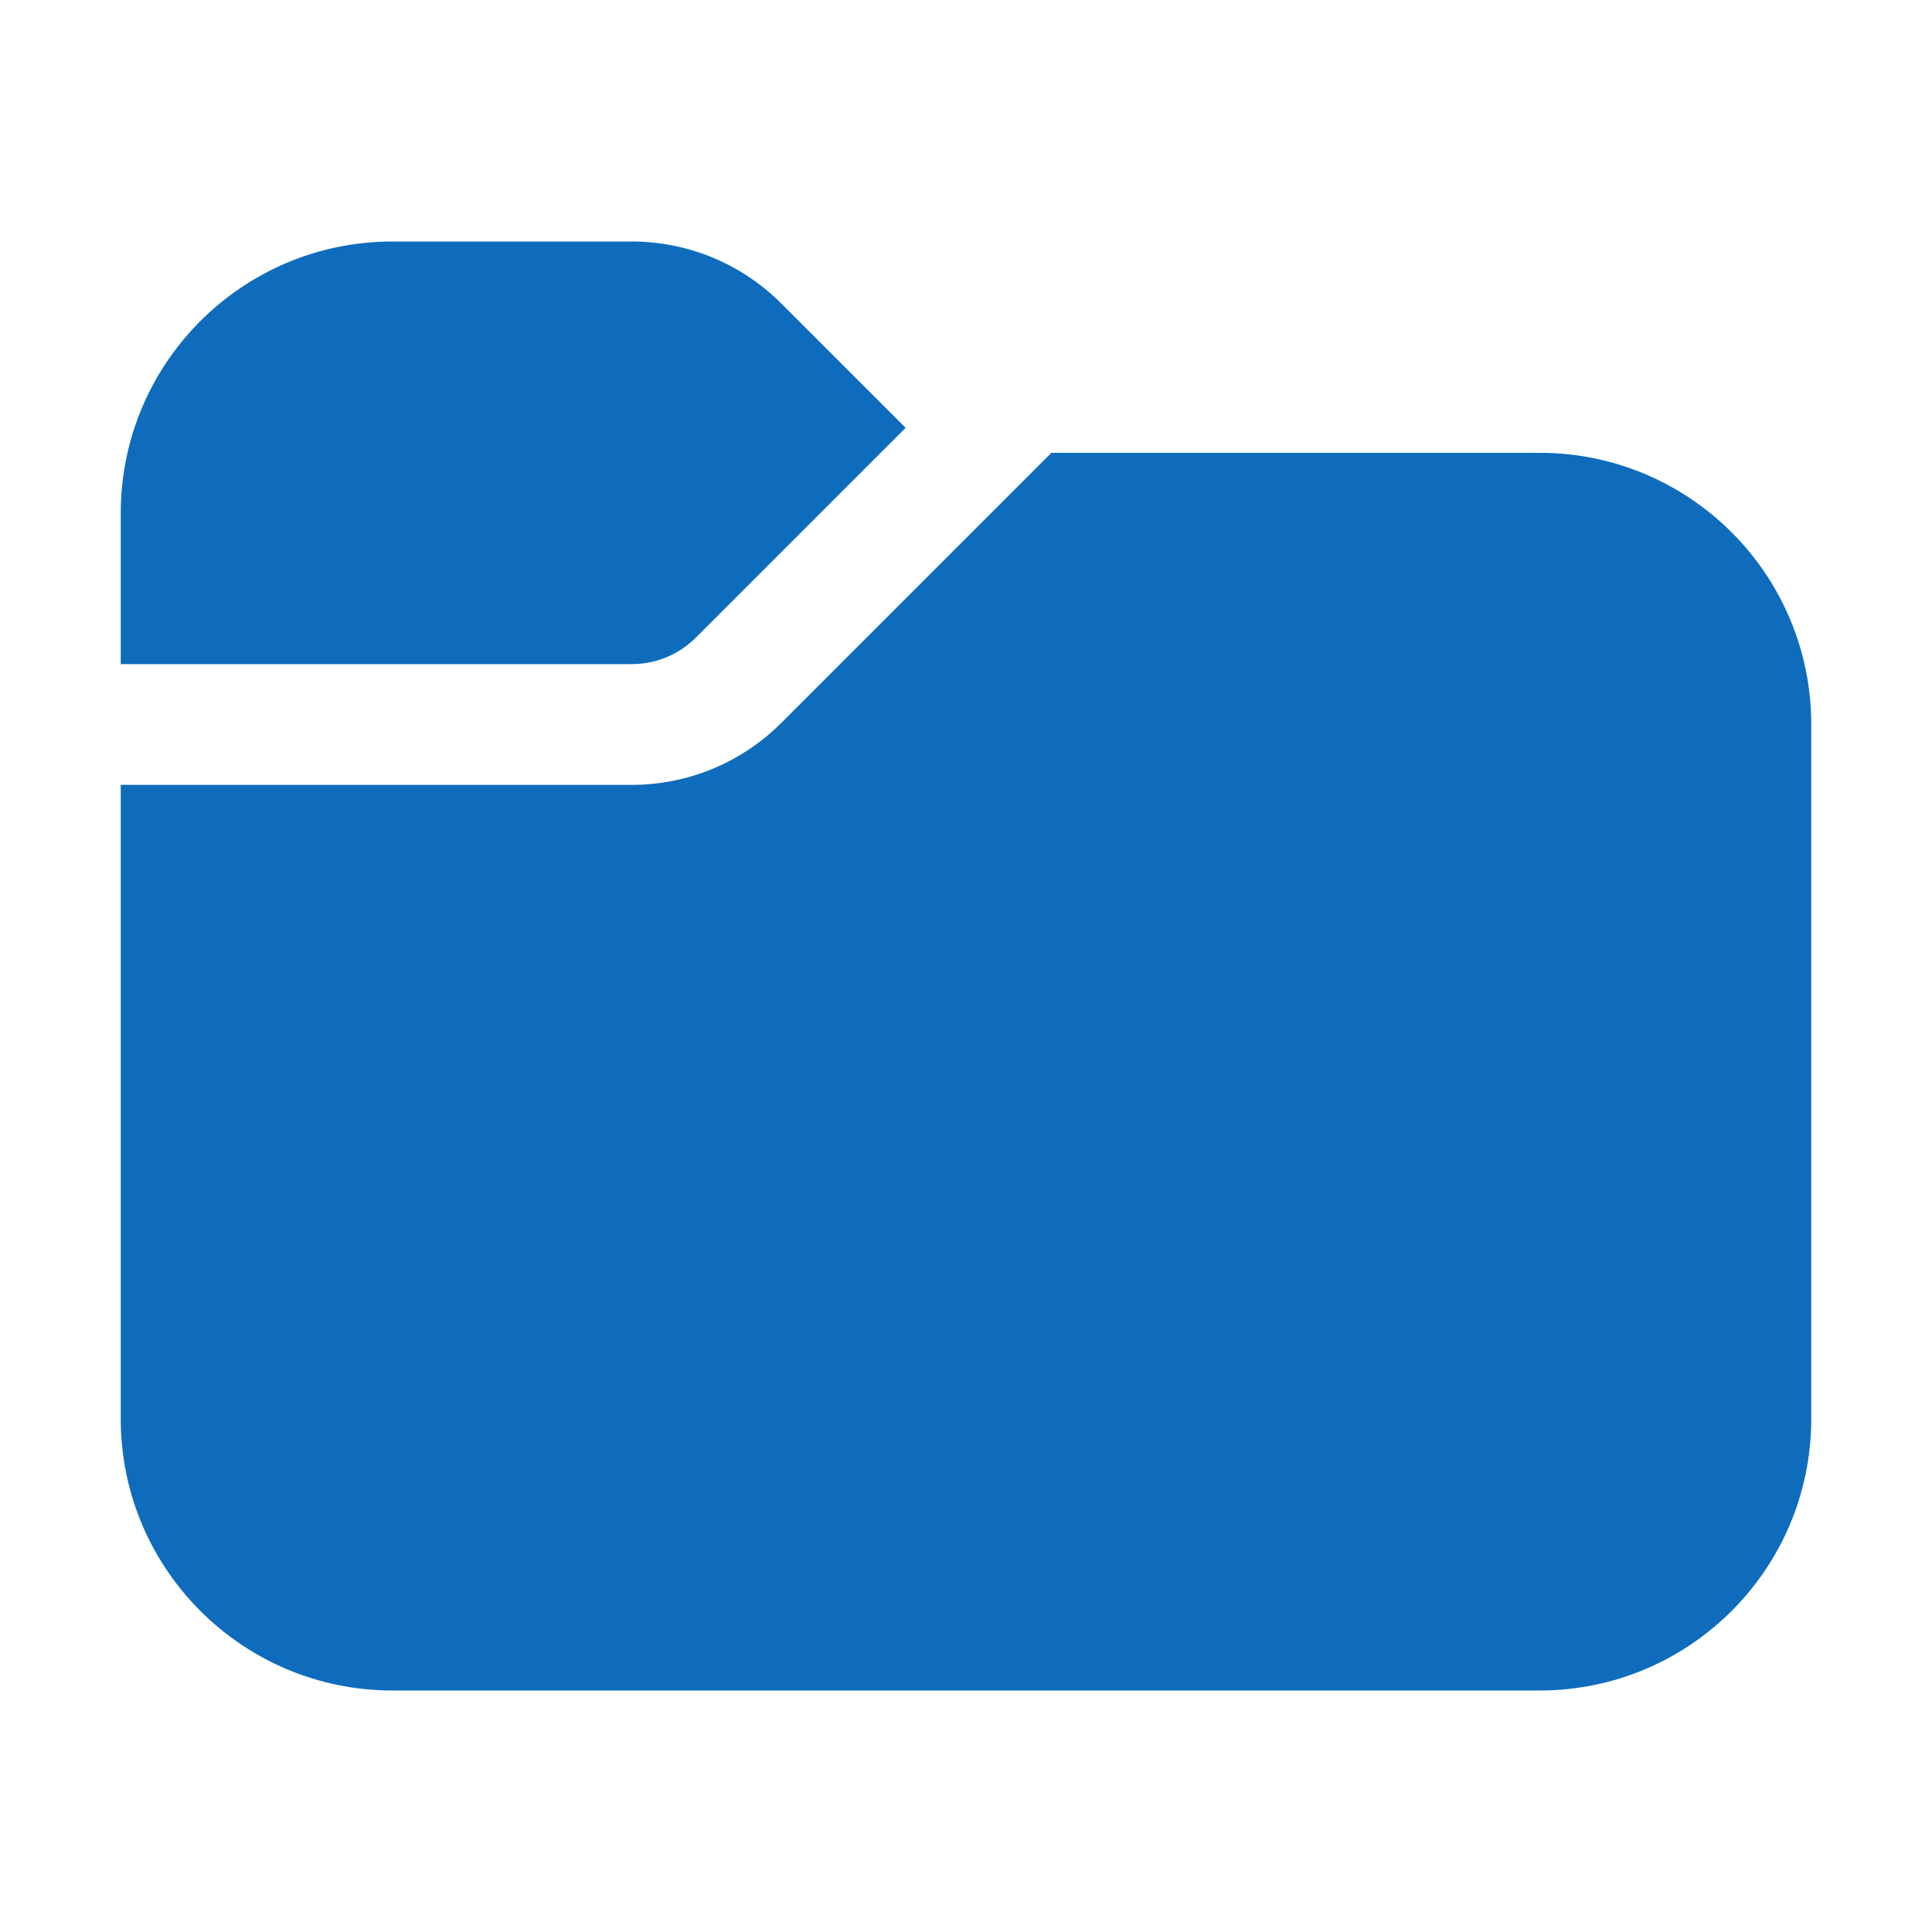
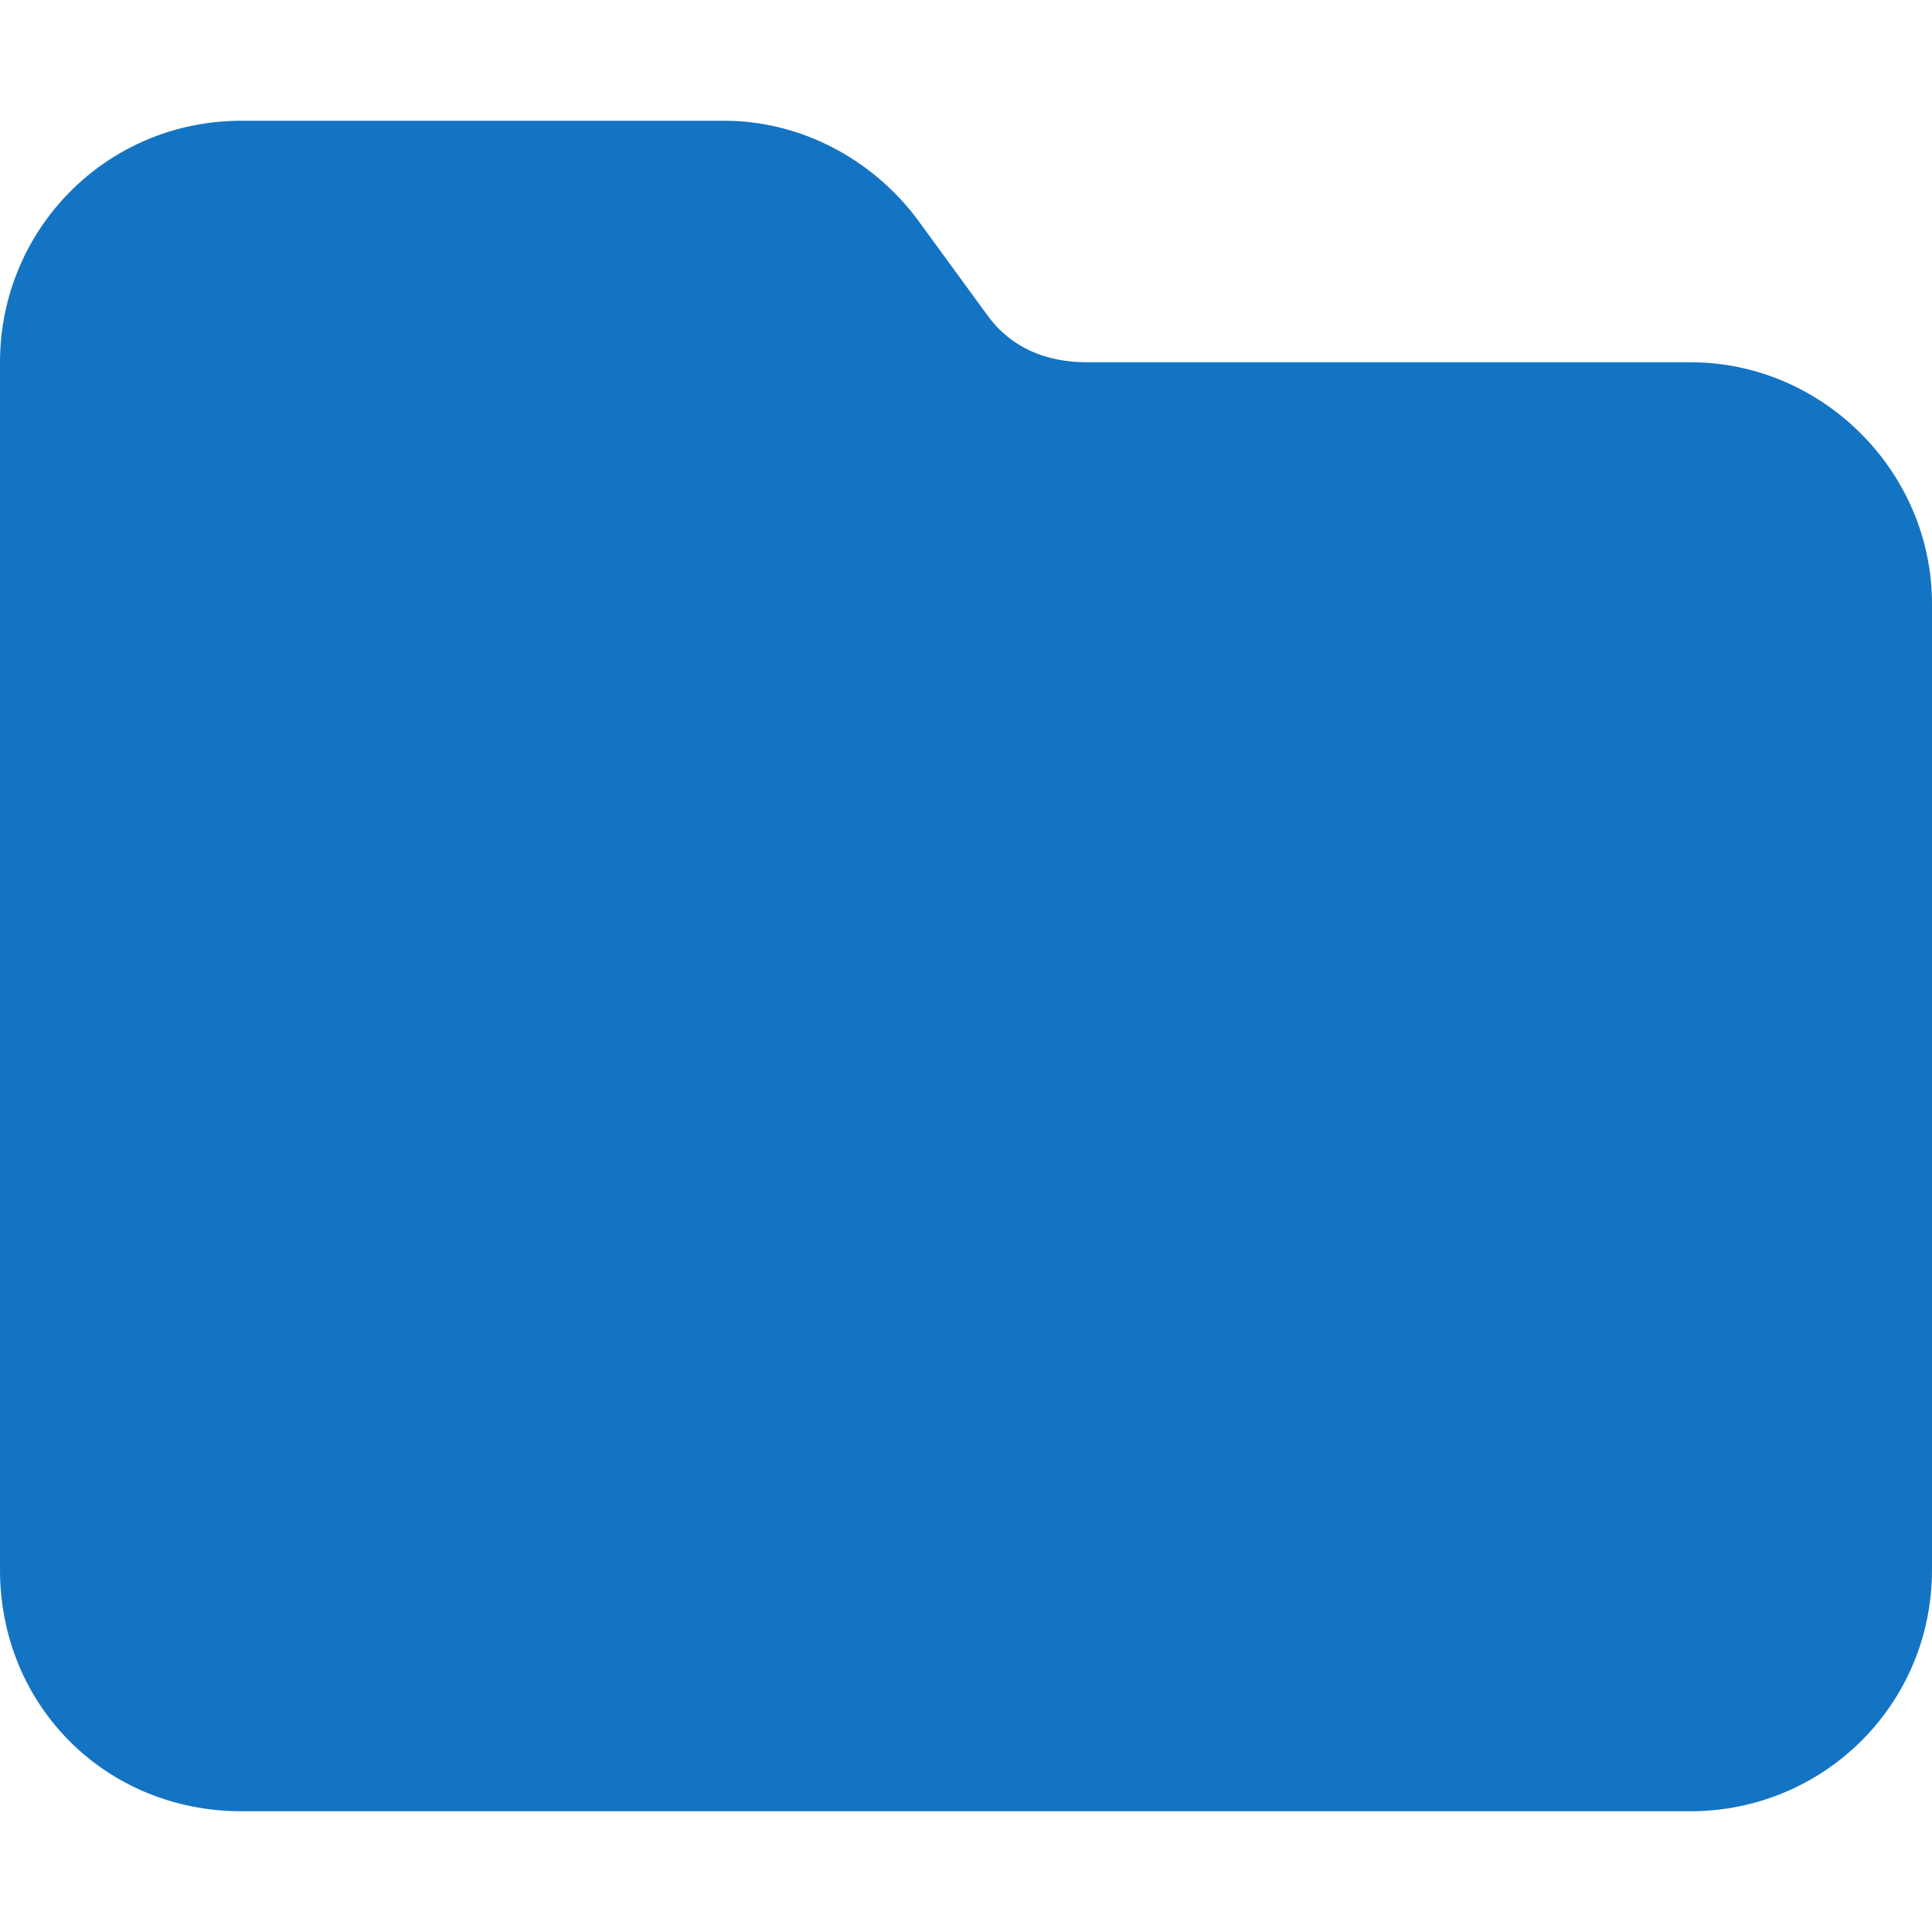
<svg xmlns="http://www.w3.org/2000/svg" width="32" height="32" viewBox="0 0 32 32" fill="none">
-   <path d="M2 8.5C2 6.015 4.015 4 6.5 4H10.464C11.393 4 12.283 4.369 12.939 5.025L15 7.086L11.525 10.561C11.244 10.842 10.862 11 10.464 11H2V8.5ZM2 13V23.5C2 25.985 4.015 28 6.5 28H25.5C27.985 28 30 25.985 30 23.5V12C30 9.515 27.985 7.5 25.5 7.5H17.414L12.939 11.975C12.283 12.631 11.393 13 10.464 13H2Z" fill="#0F6CBD" />
+   <path d="M4 30C1.75 30 0 28.25 0 26V6C0 3.812 1.75 2 4 2H12C13.25 2 14.438 2.625 15.188 3.625L16.375 5.25C16.75 5.75 17.312 6 18 6H28C30.188 6 32 7.812 32 10V26C32 28.25 30.188 30 28 30H4Z" fill="#1474C4" />
</svg>
